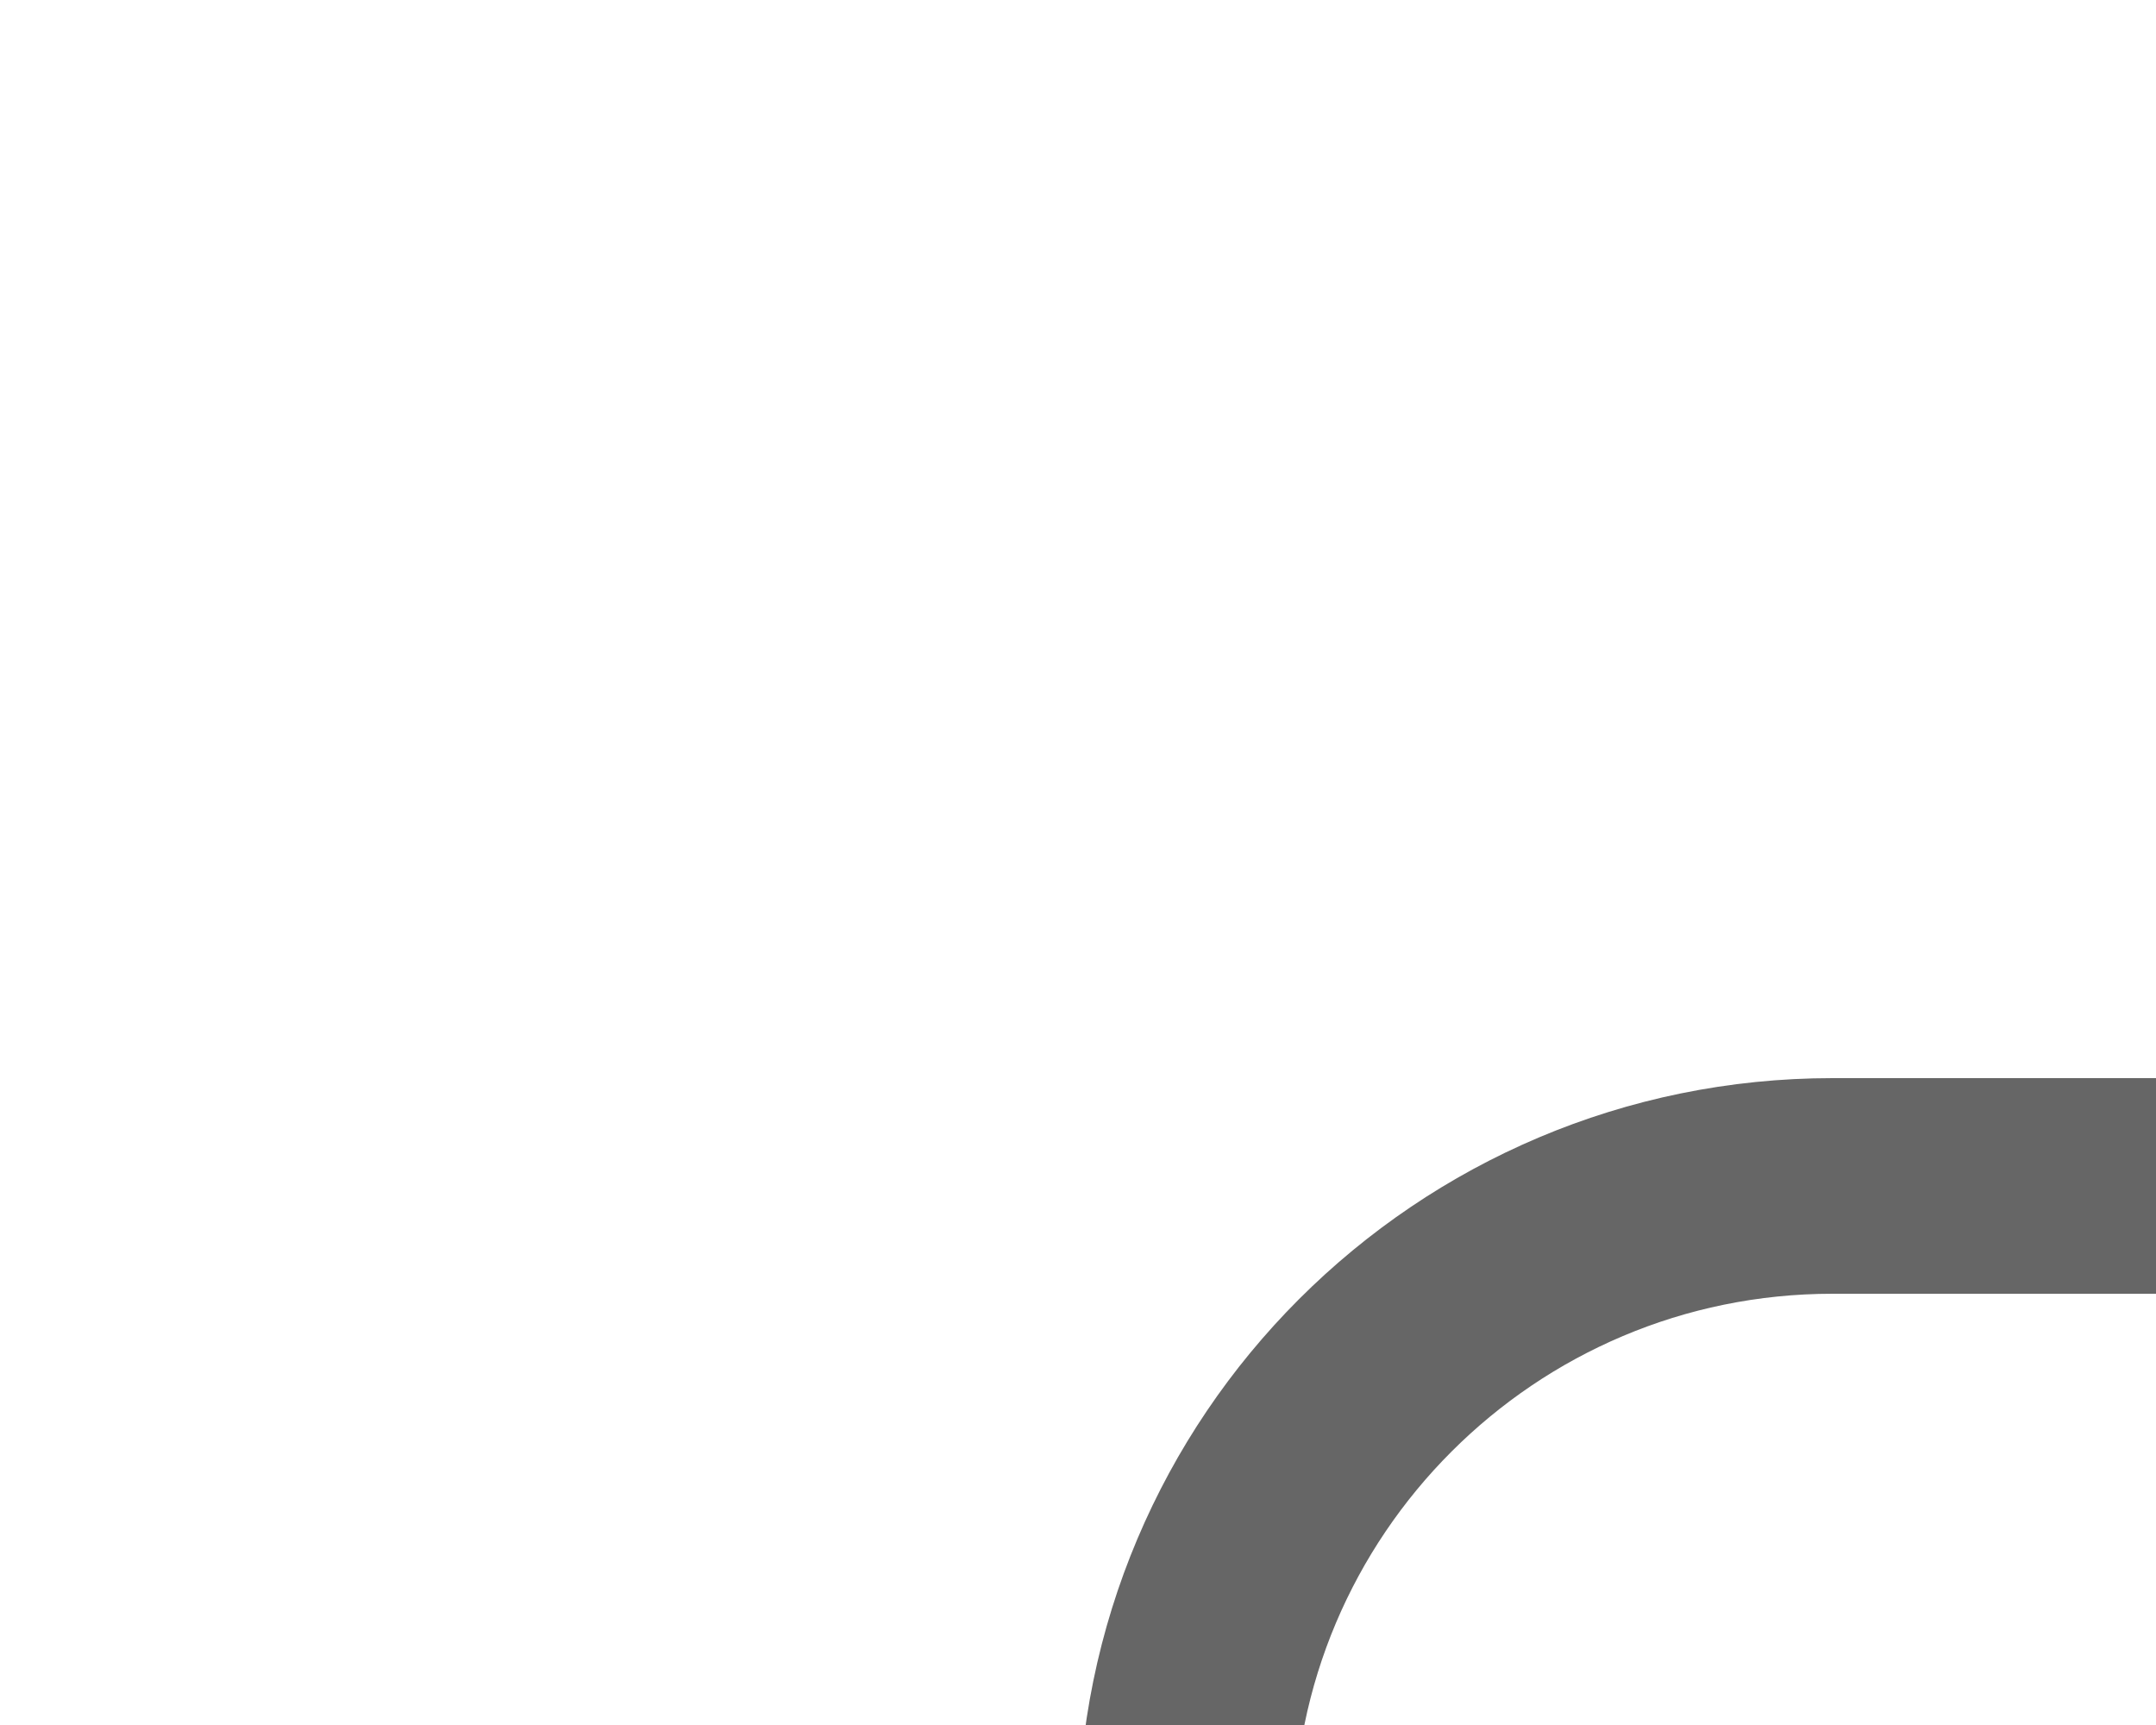
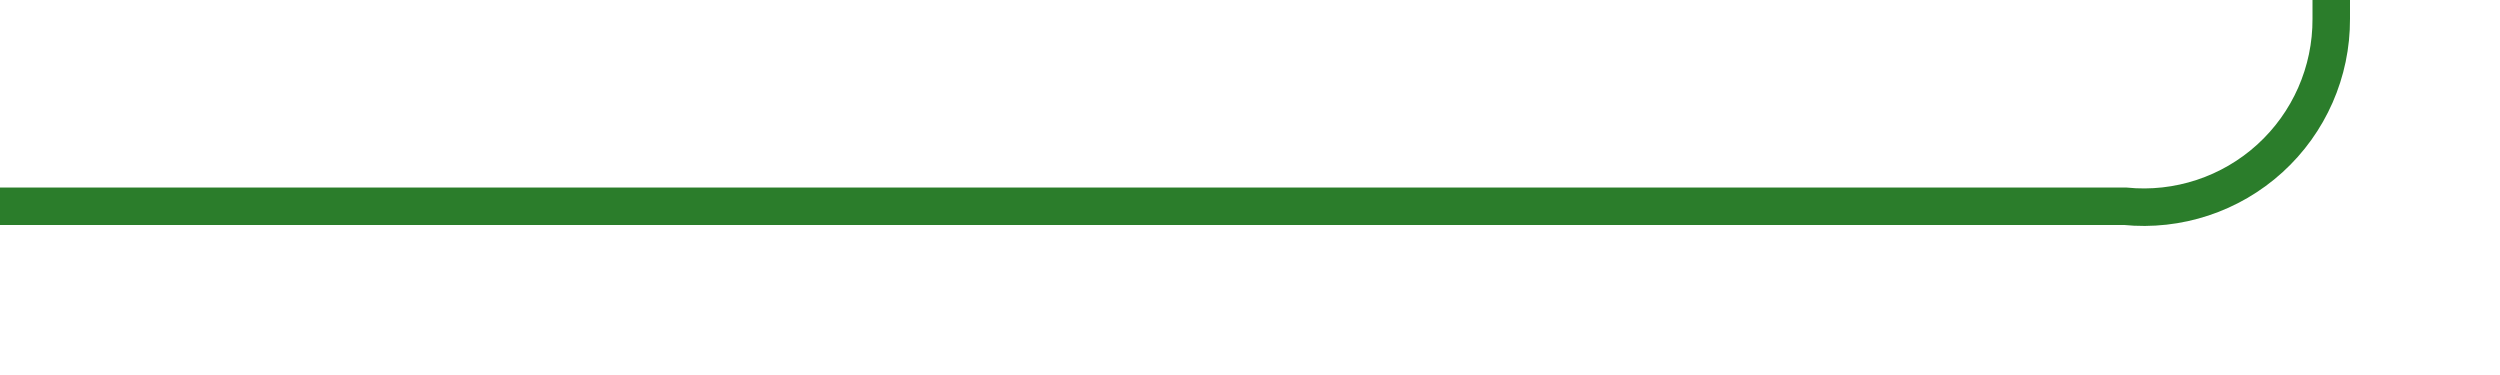
- <svg xmlns="http://www.w3.org/2000/svg" version="1.1" width="10px" height="8px" preserveAspectRatio="xMinYMid meet" viewBox="1025 483  10 6">
-   <path d="M 1030.5 490.5  A 3 3 0 0 1 1033.5 487.5 L 1066 487.5  A 5 5 0 0 0 1071.5 482.5 L 1071.5 349  A 5 5 0 0 1 1076.5 344.5 L 1127 344.5  " stroke-width="1" stroke="#666666" fill="none" />
+ <svg xmlns="http://www.w3.org/2000/svg" version="1.1" width="66.667px" height="10px" preserveAspectRatio="xMinYMid meet" viewBox="638 628  66.667 8">
+   <path d="M 638 632.5  L 694.667 632.5  A 5 5 0 0 0 700.167 627.5 L 700.167 527  A 5 5 0 0 1 705.167 522.5 L 745 522.5  " stroke-width="1" stroke="#2b7d2b" fill="none" />
</svg>
